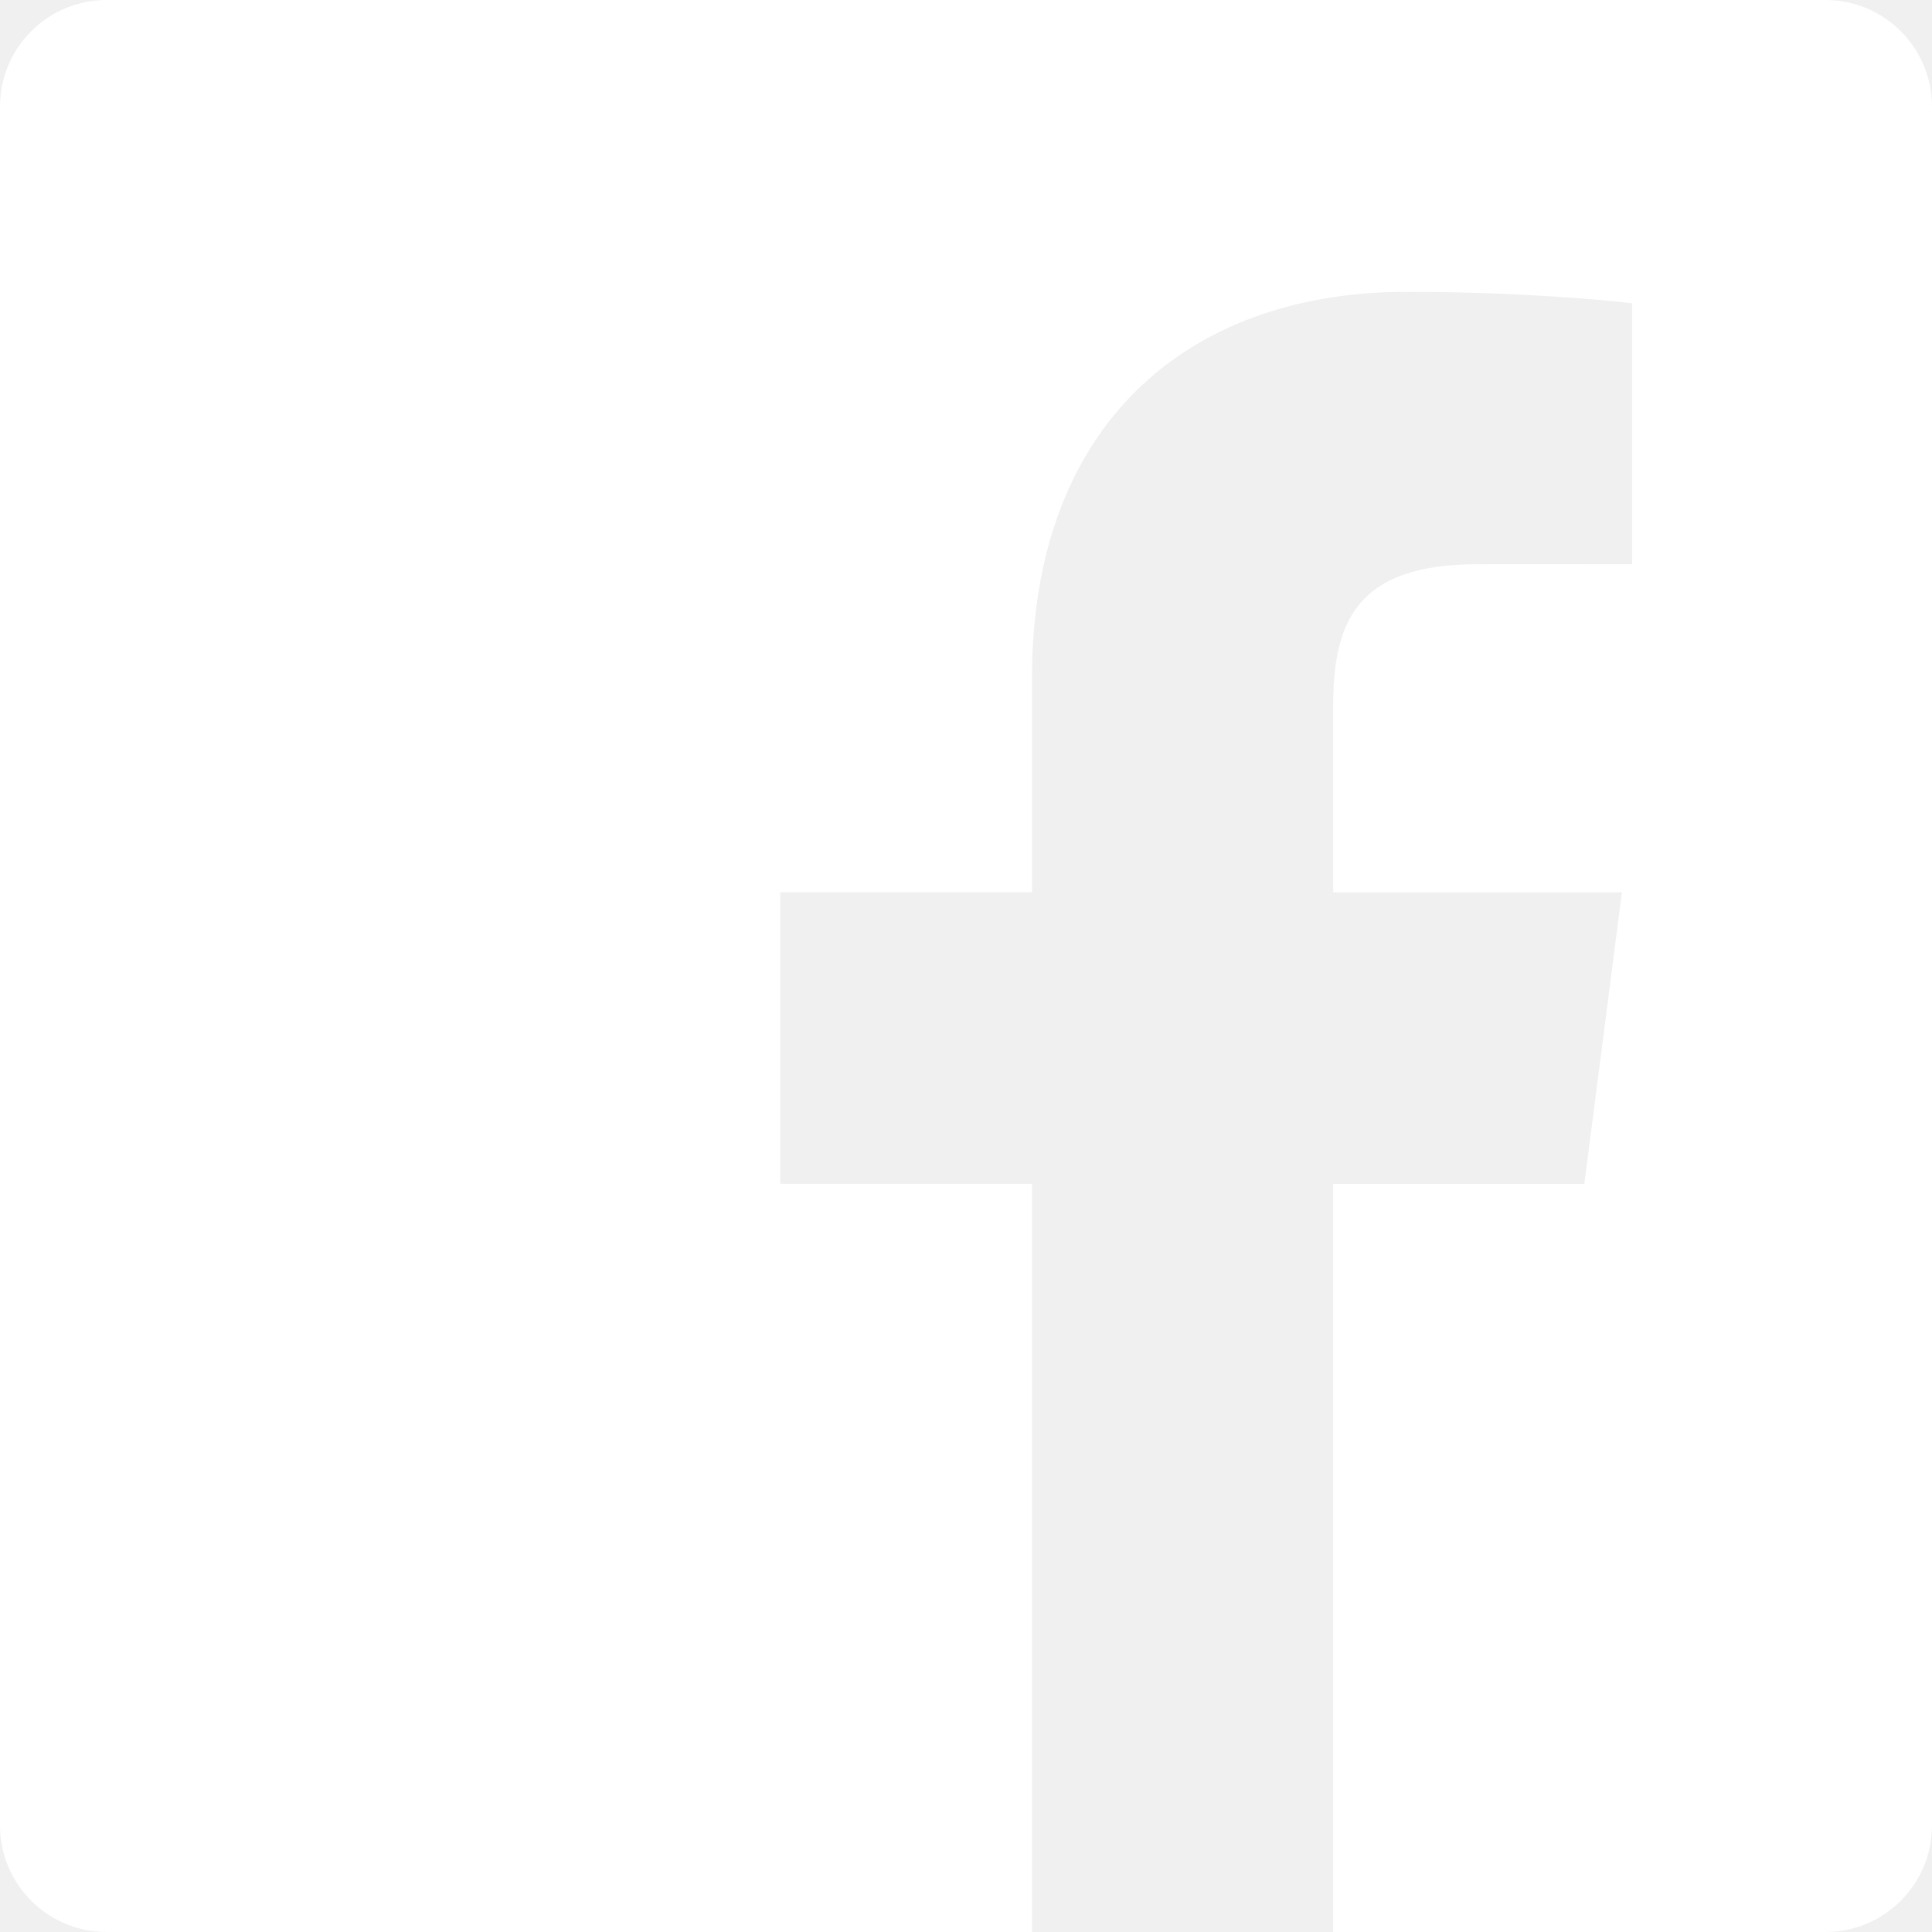
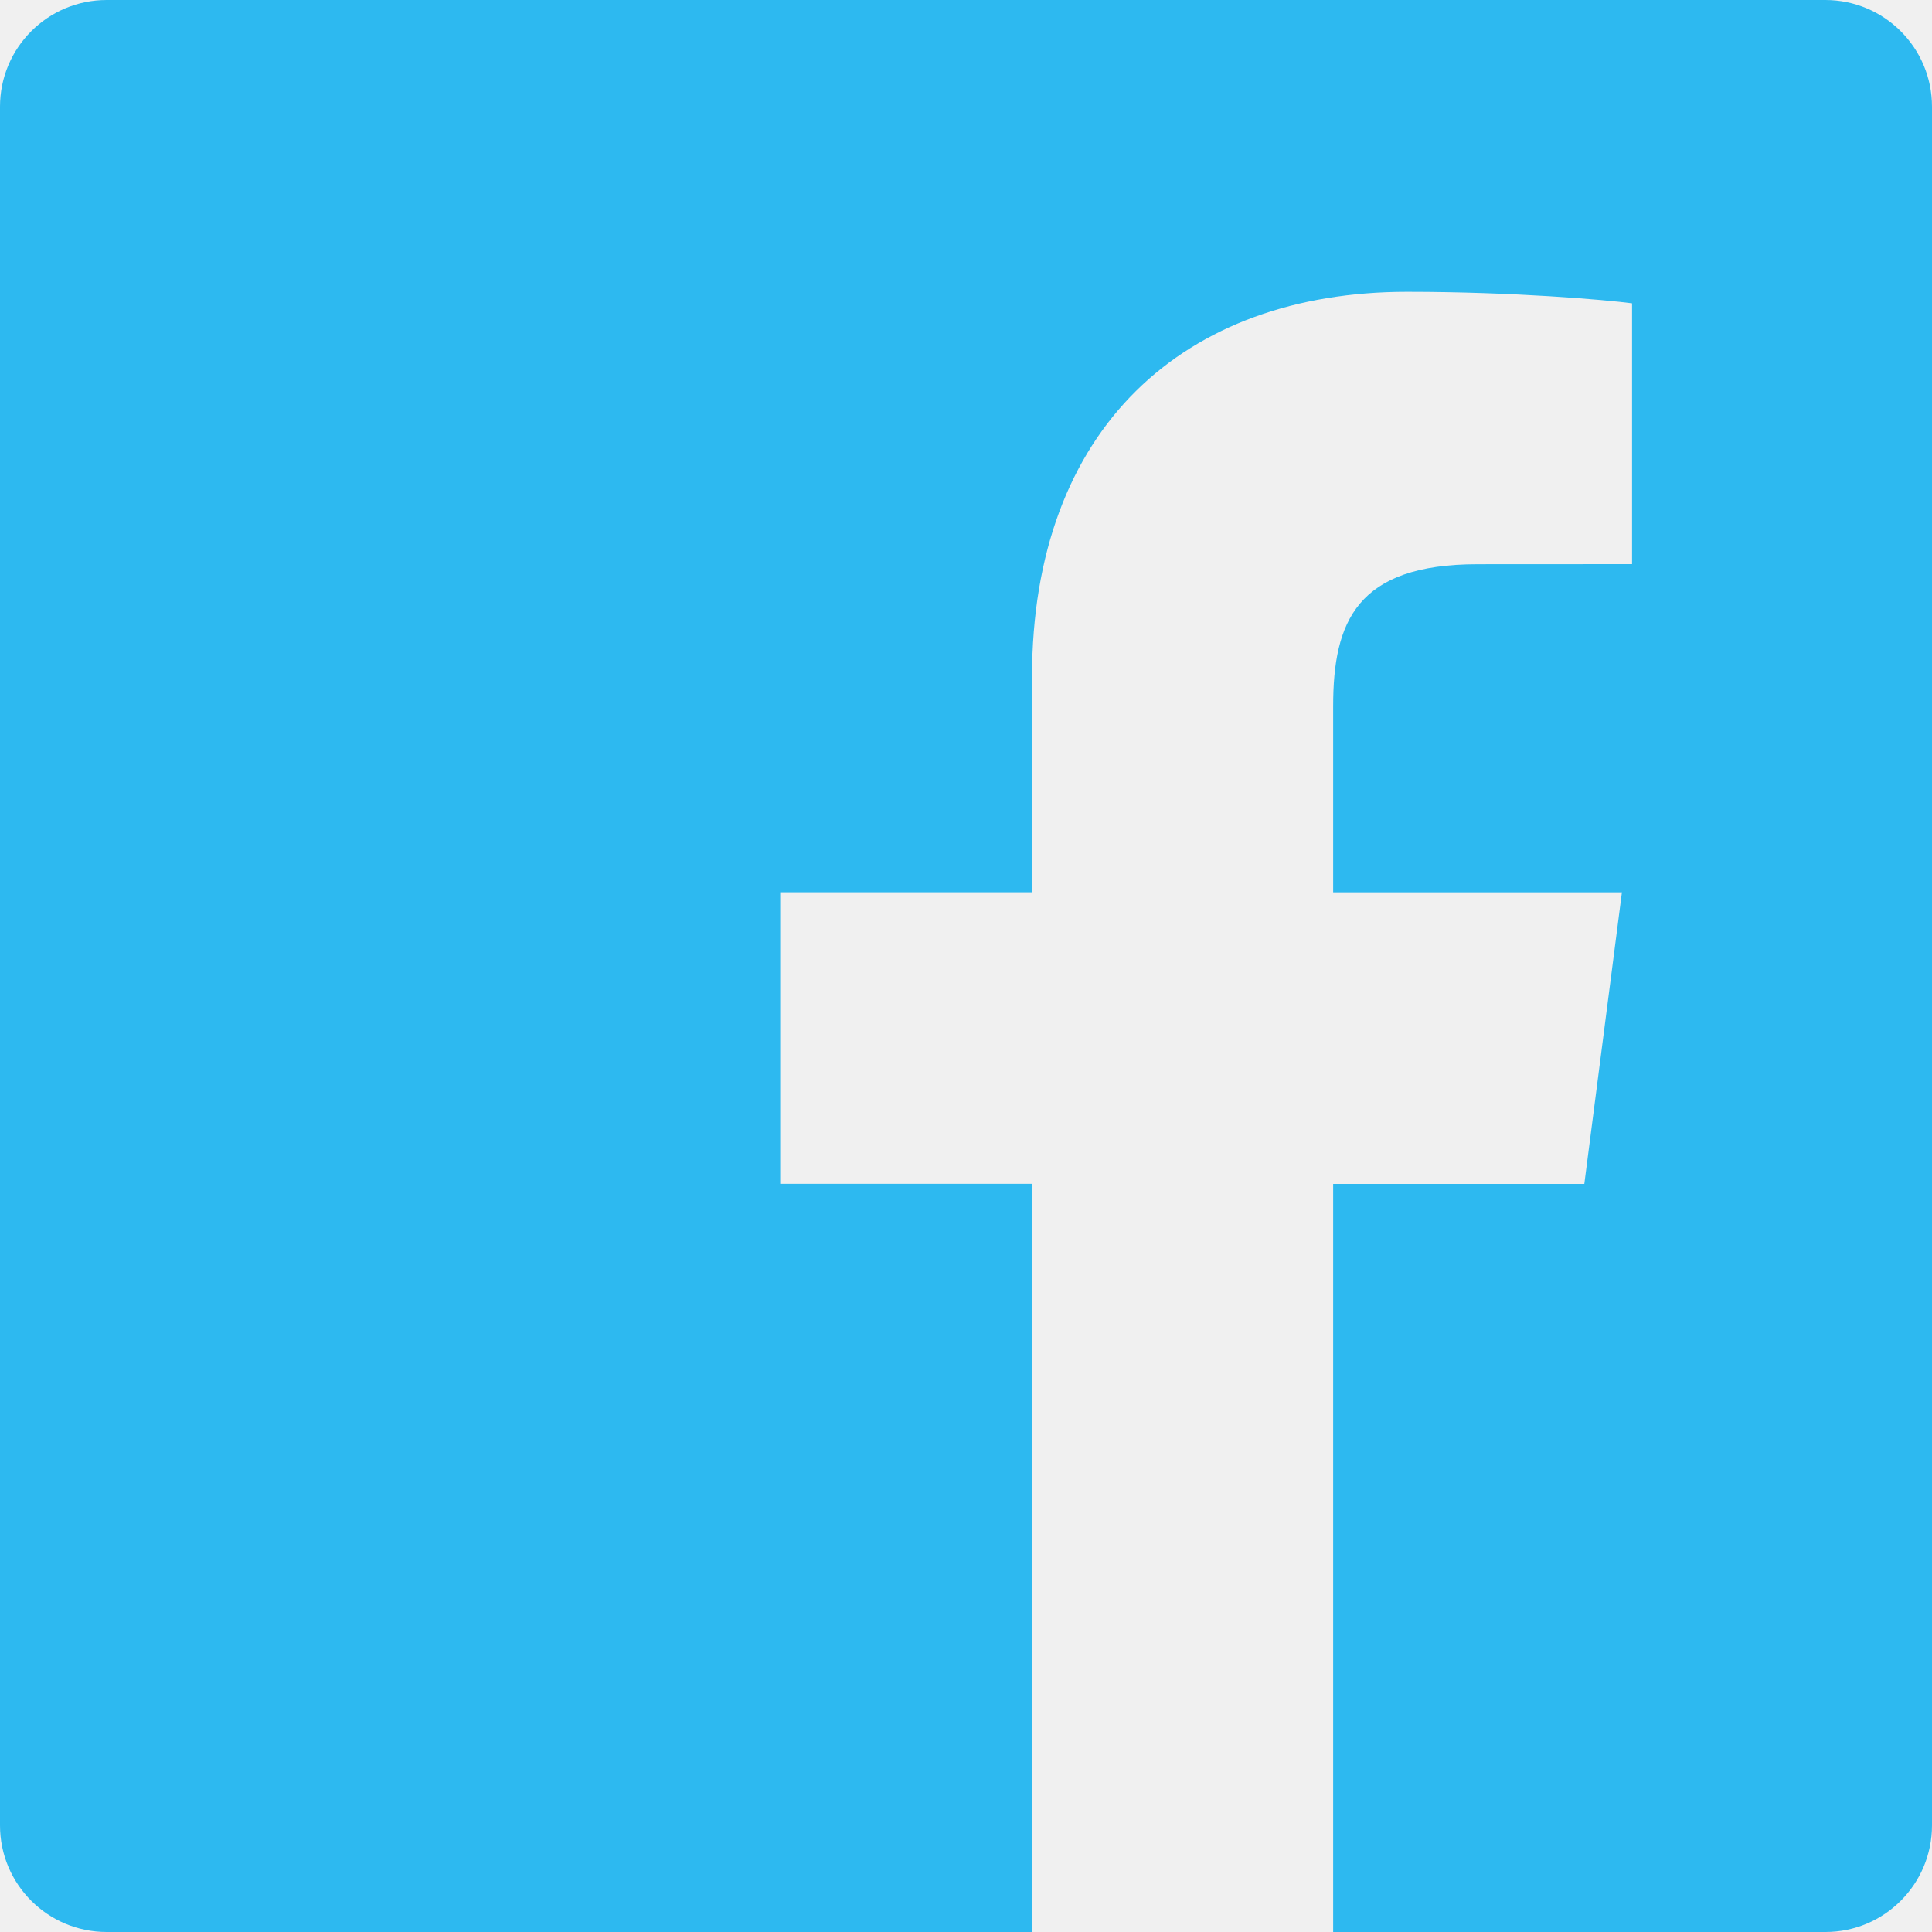
<svg xmlns="http://www.w3.org/2000/svg" width="24" height="24">
-   <path d="M22.675 0H1.325C.593 0 0 .593 0 1.325v21.351C0 23.407.593 24 1.325 24H12.82v-9.294H9.692v-3.622h3.128V8.413c0-3.1 1.893-4.788 4.659-4.788 1.325 0 2.463.099 2.795.143v3.24l-1.918.001c-1.504 0-1.795.715-1.795 1.763v2.313h3.587l-.467 3.622h-3.12V24h6.116c.73 0 1.323-.593 1.323-1.325V1.325C24 .593 23.407 0 22.675 0z" fill="#FFF" fill-rule="nonzero" />
+   <path d="M22.675 0H1.325C.593 0 0 .593 0 1.325v21.351C0 23.407.593 24 1.325 24H12.82v-9.294H9.692v-3.622h3.128V8.413c0-3.1 1.893-4.788 4.659-4.788 1.325 0 2.463.099 2.795.143v3.24l-1.918.001c-1.504 0-1.795.715-1.795 1.763v2.313h3.587l-.467 3.622h-3.12V24h6.116c.73 0 1.323-.593 1.323-1.325V1.325C24 .593 23.407 0 22.675 0z" fill="#2db9f0" fill-rule="nonzero" />
</svg>
